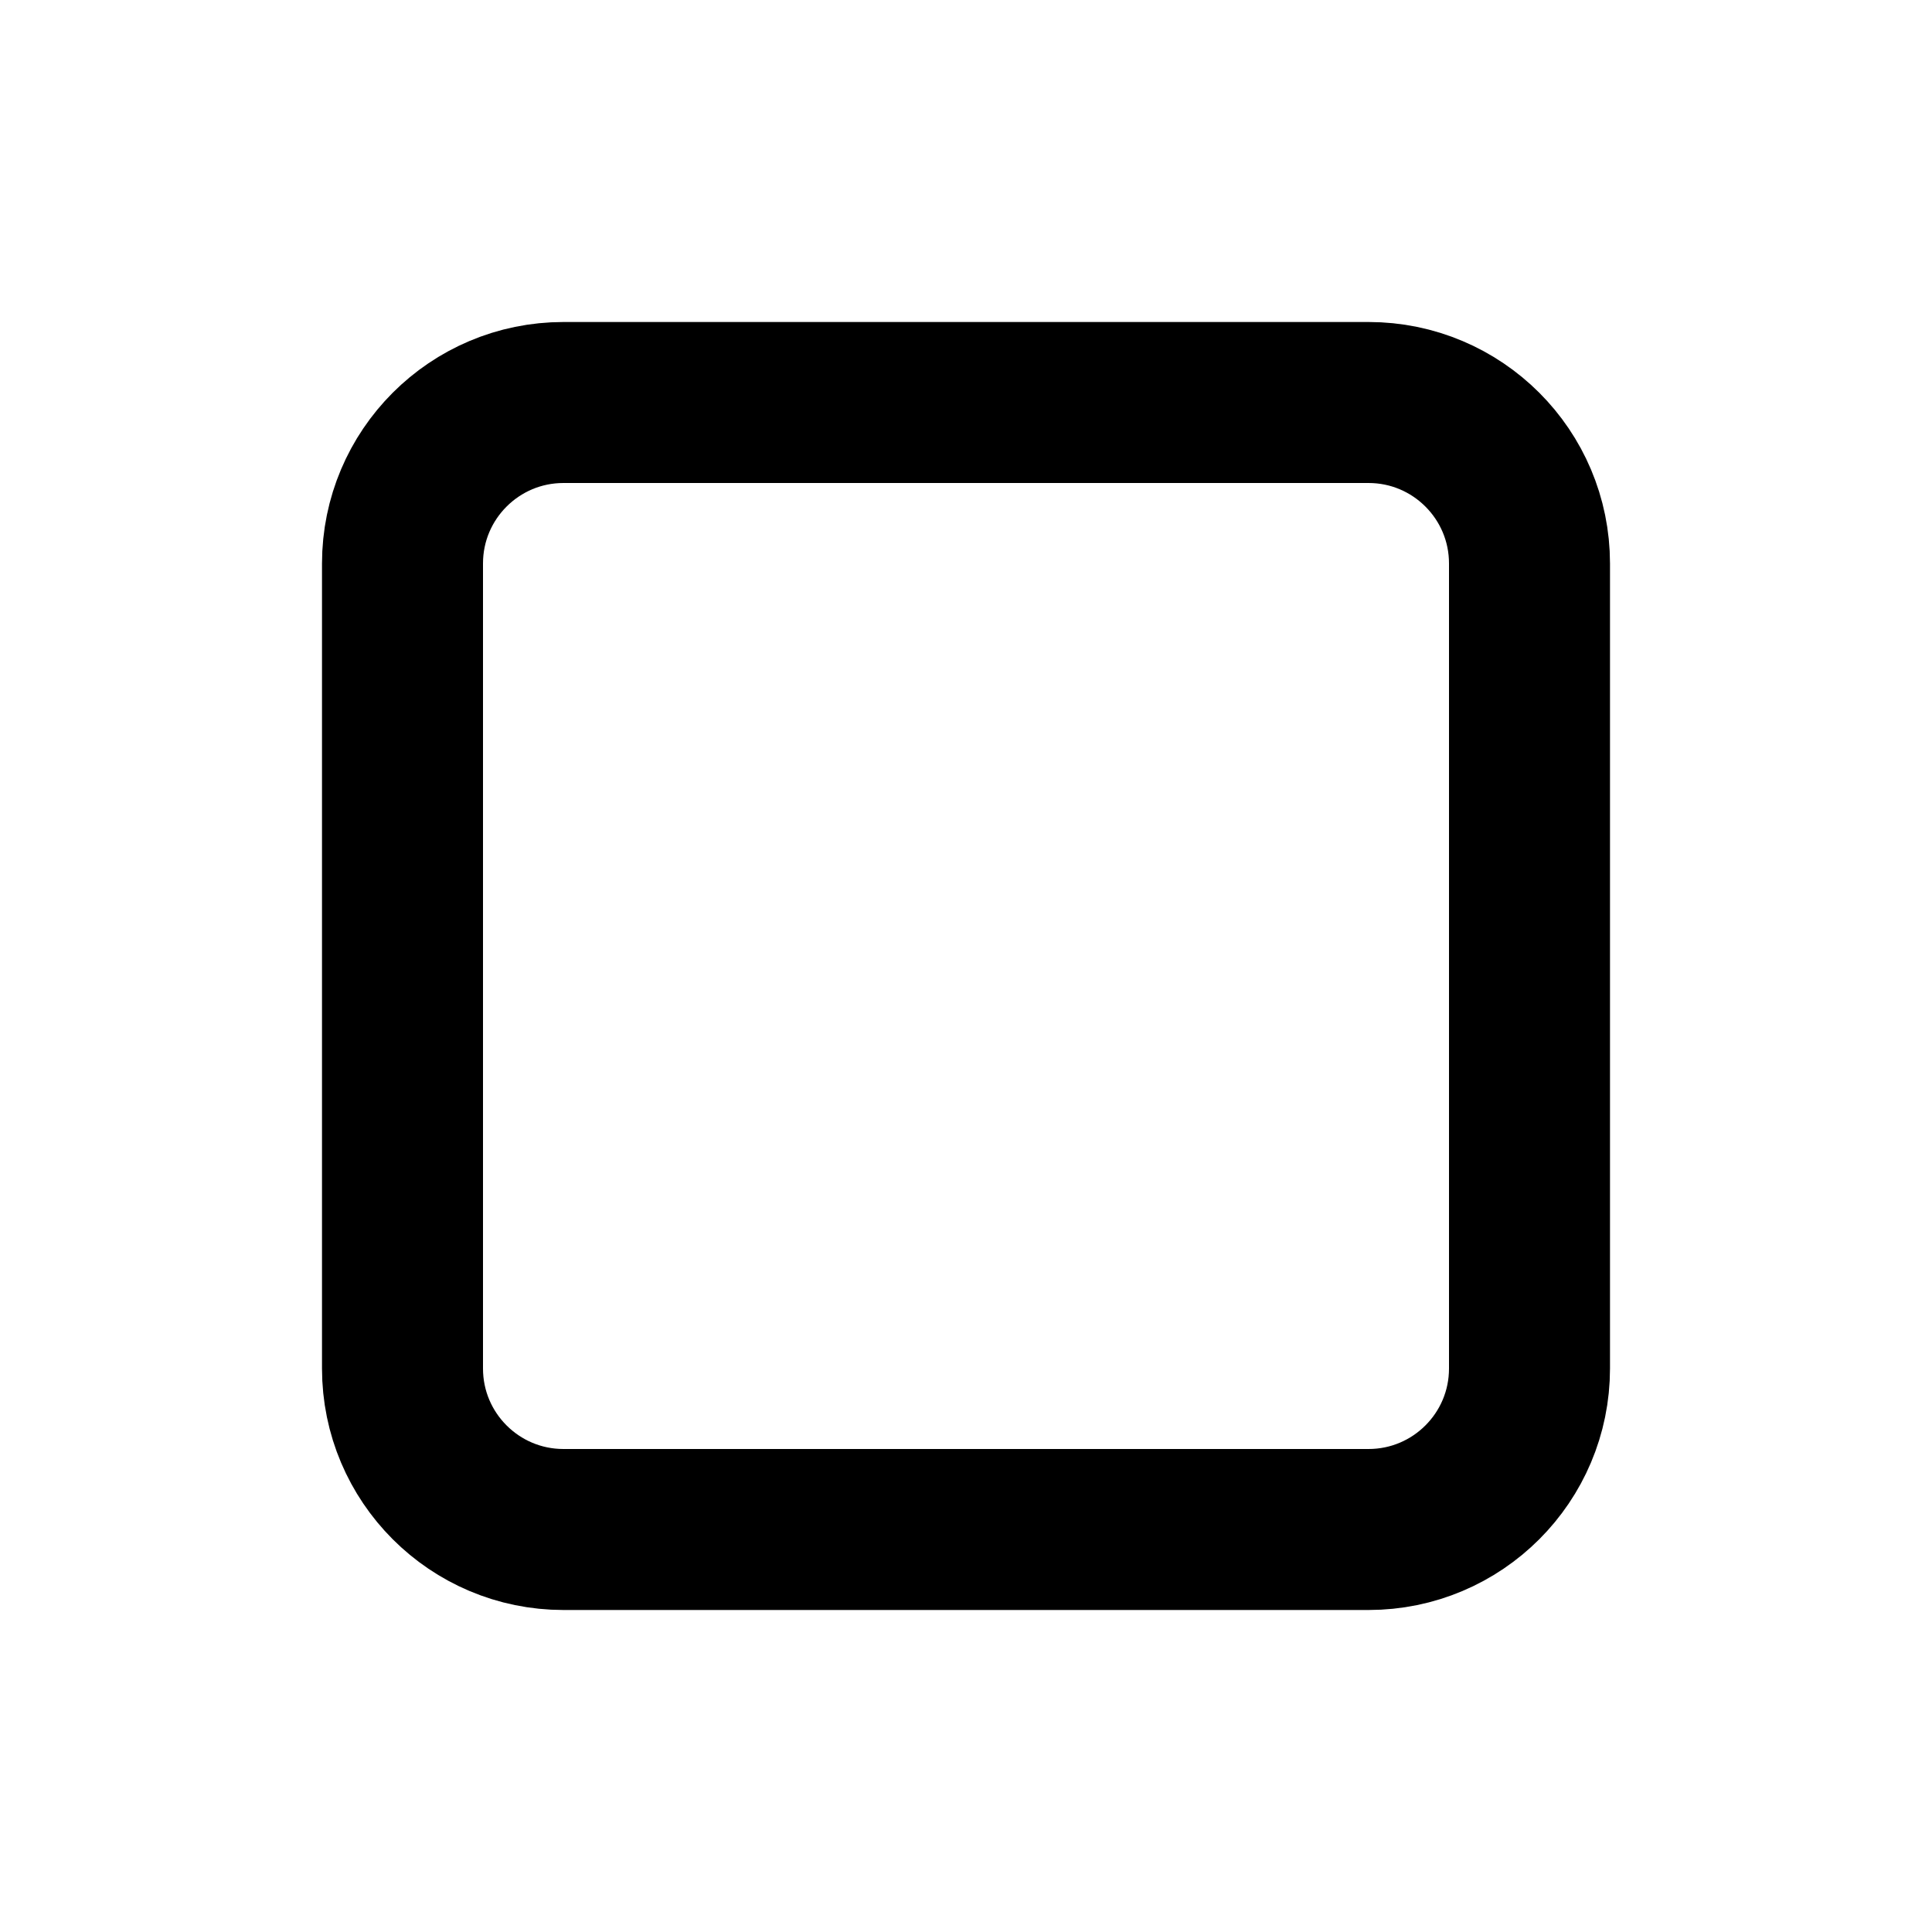
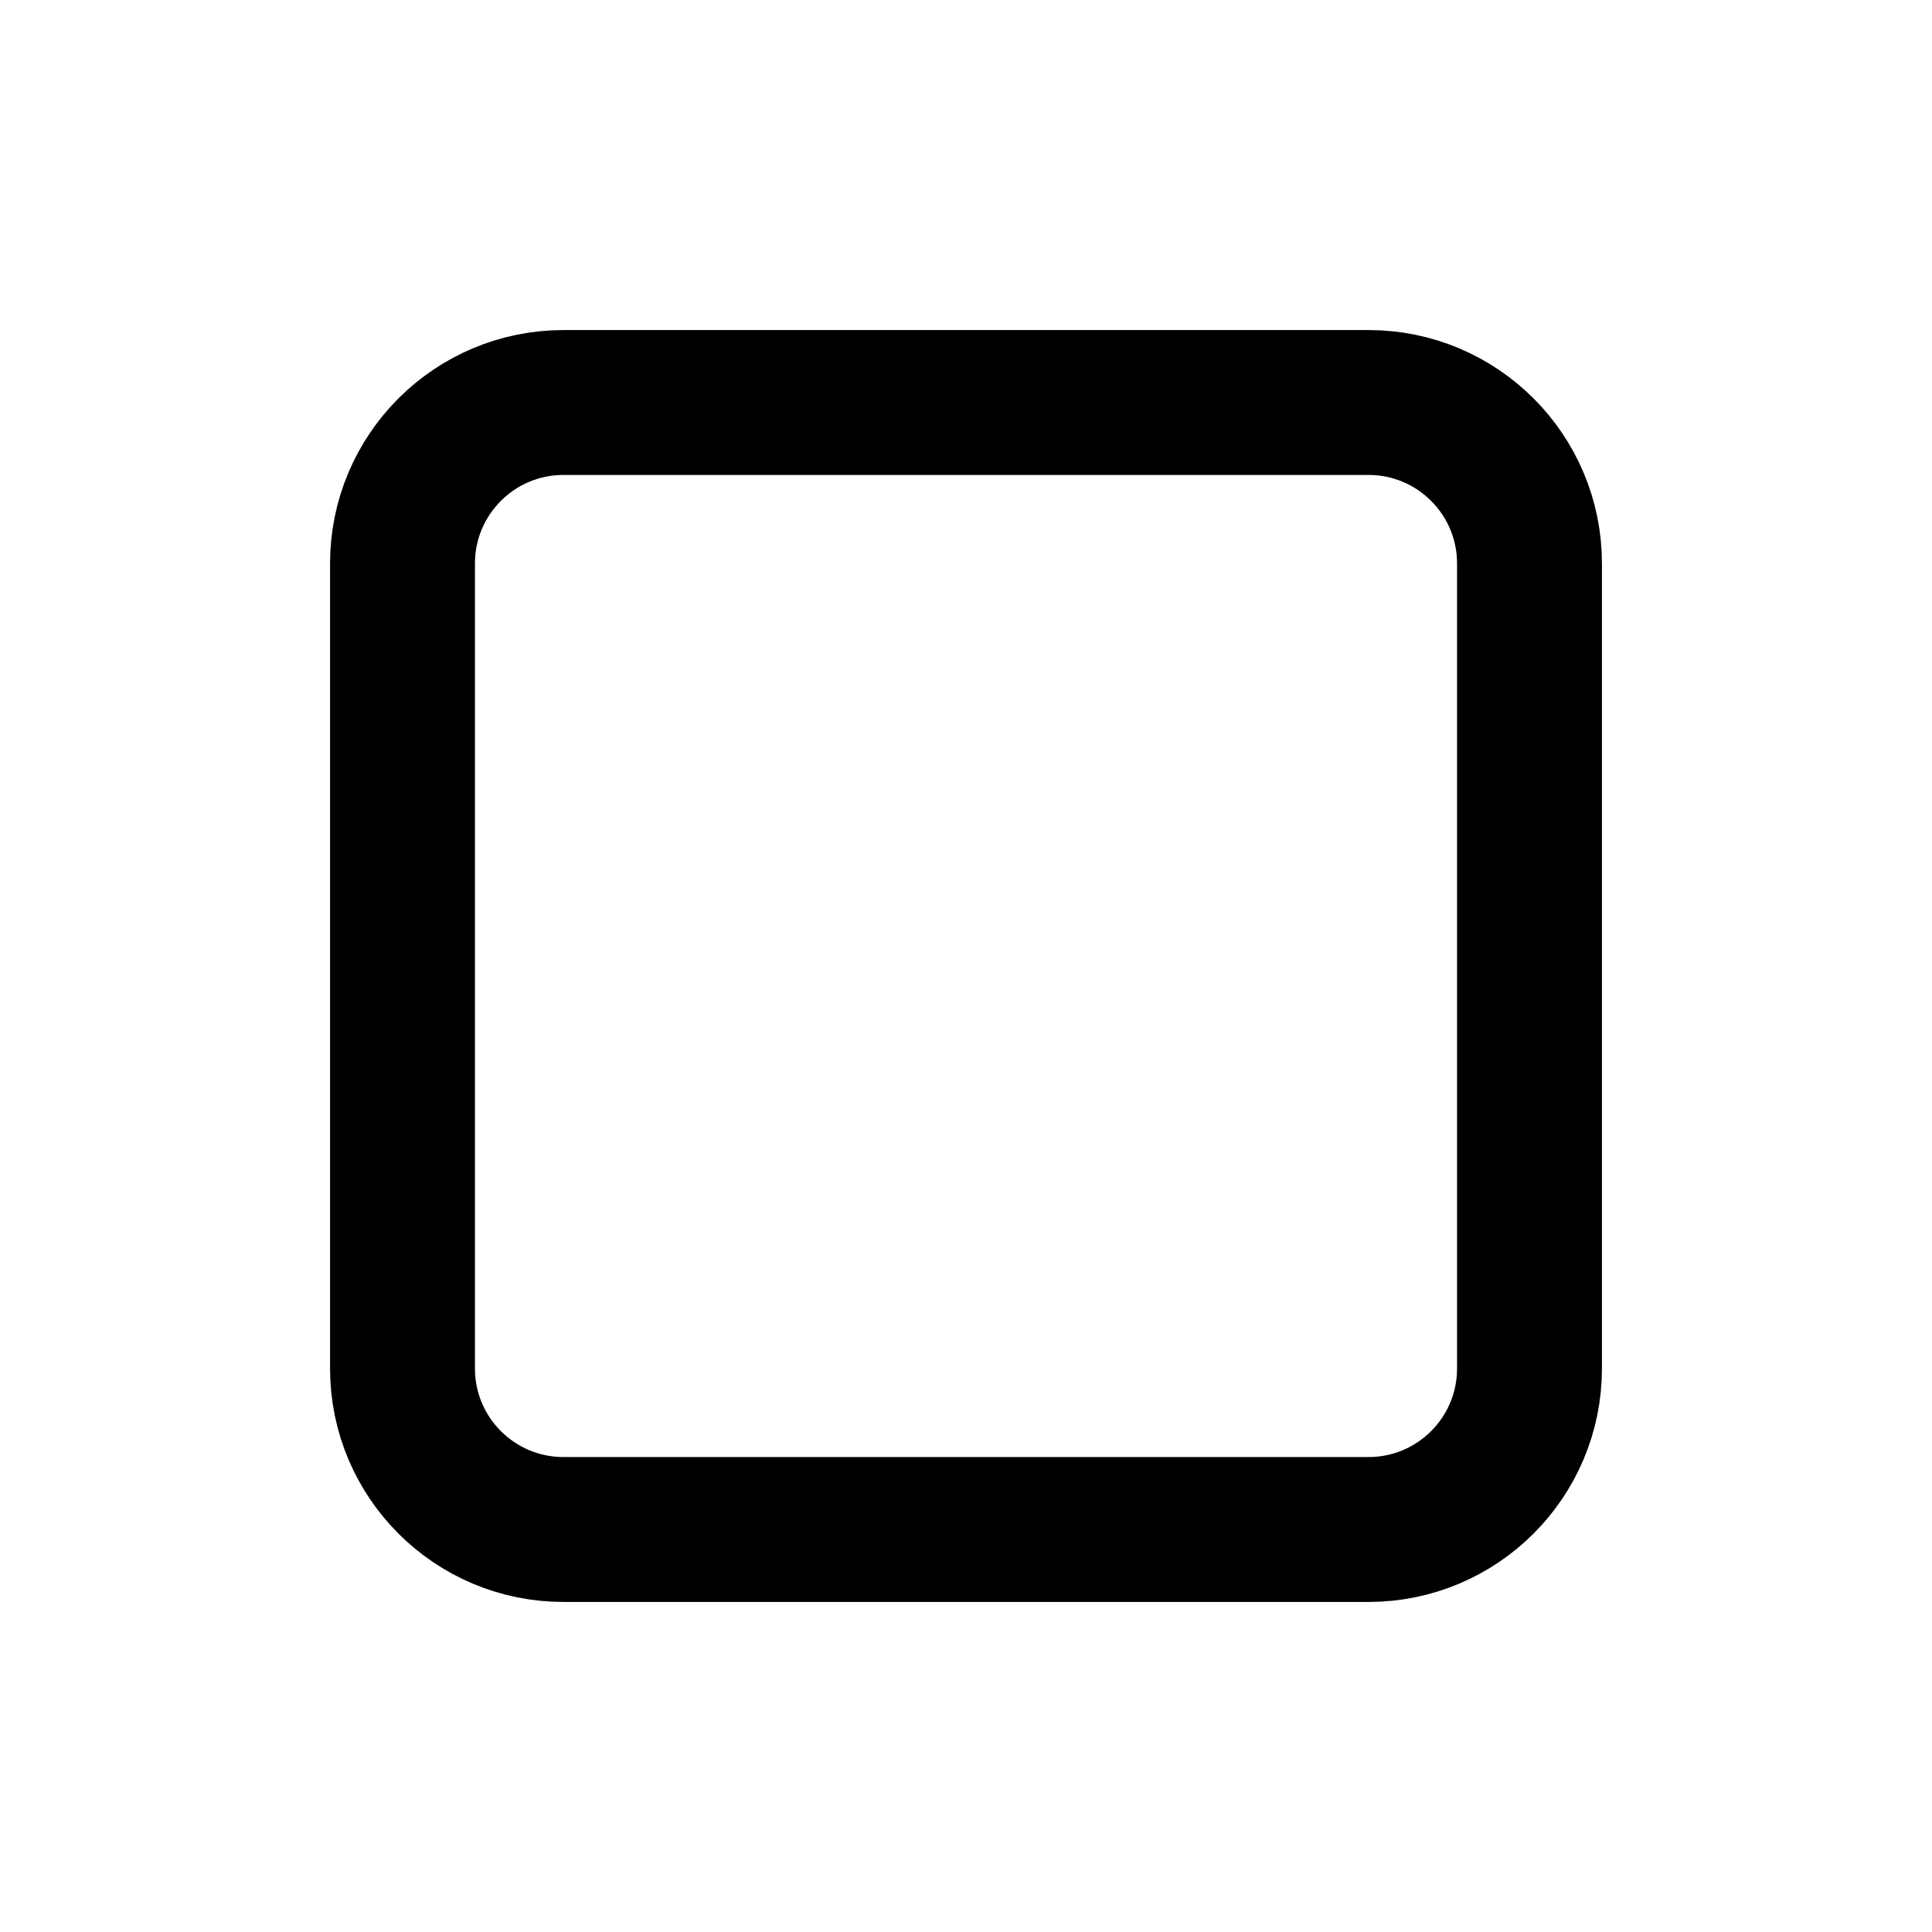
- <svg xmlns="http://www.w3.org/2000/svg" viewBox="0 0 24 24" fill="none" stroke="#000000" stroke-width="2" stroke-linecap="round" stroke-linejoin="round">
+ <svg xmlns="http://www.w3.org/2000/svg" viewBox="0 0 24 24" fill="none" stroke="#000000" stroke-width="1.8" stroke-linecap="round" stroke-linejoin="round">
  <rect x="5" y="5" width="14" height="14" rx="2" />
</svg>
